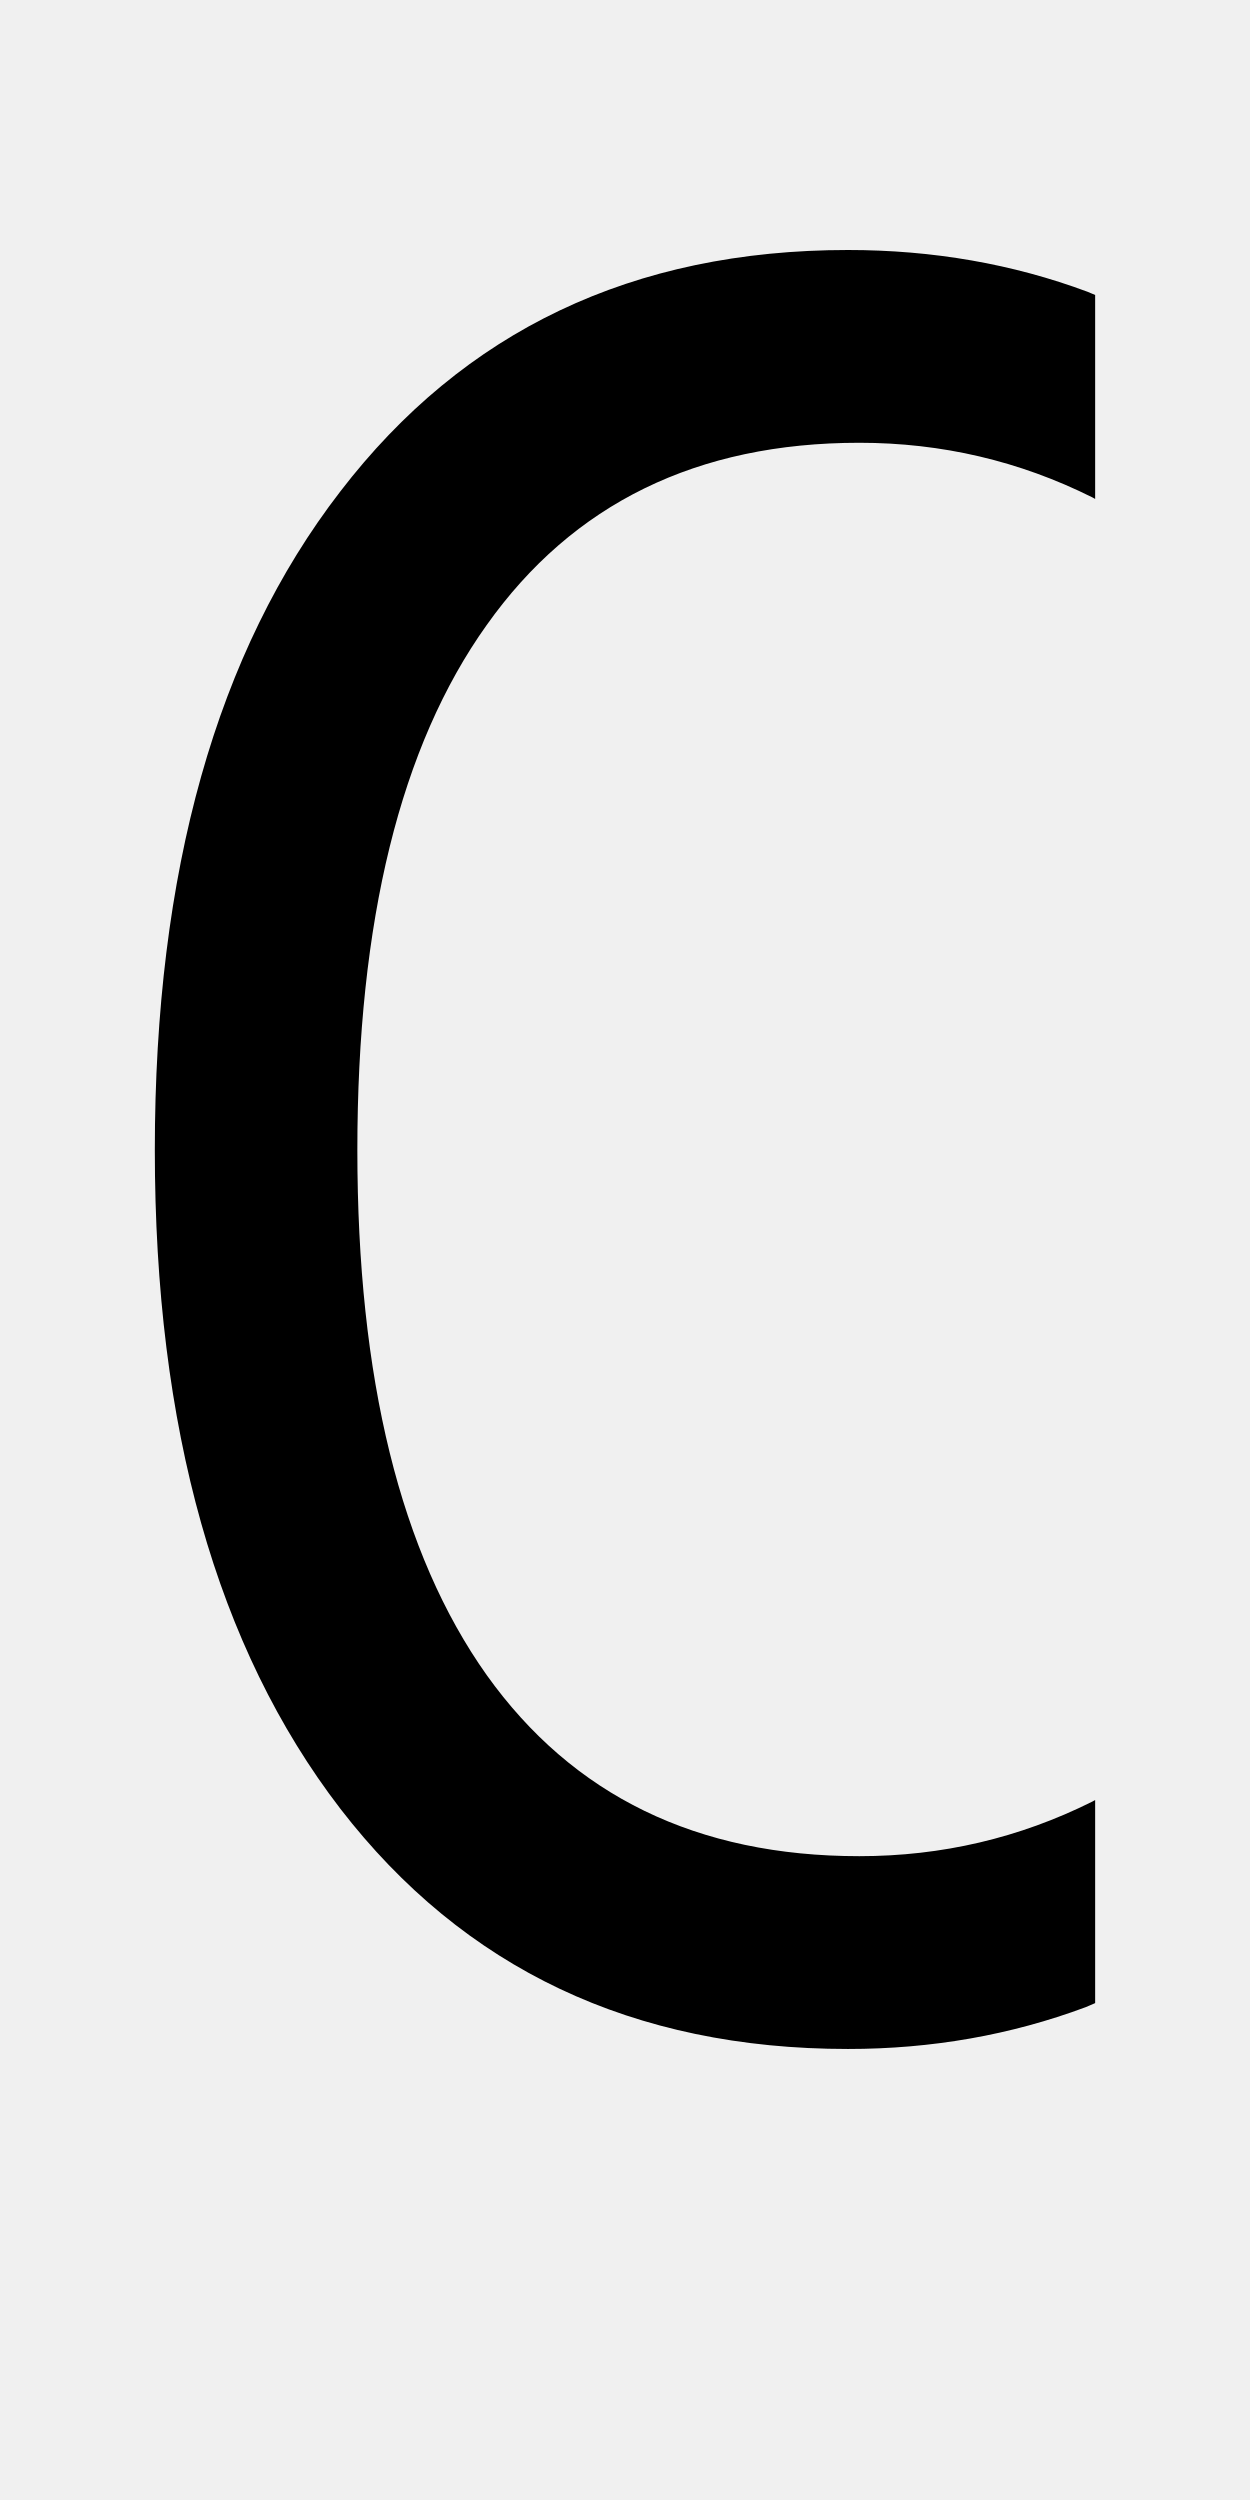
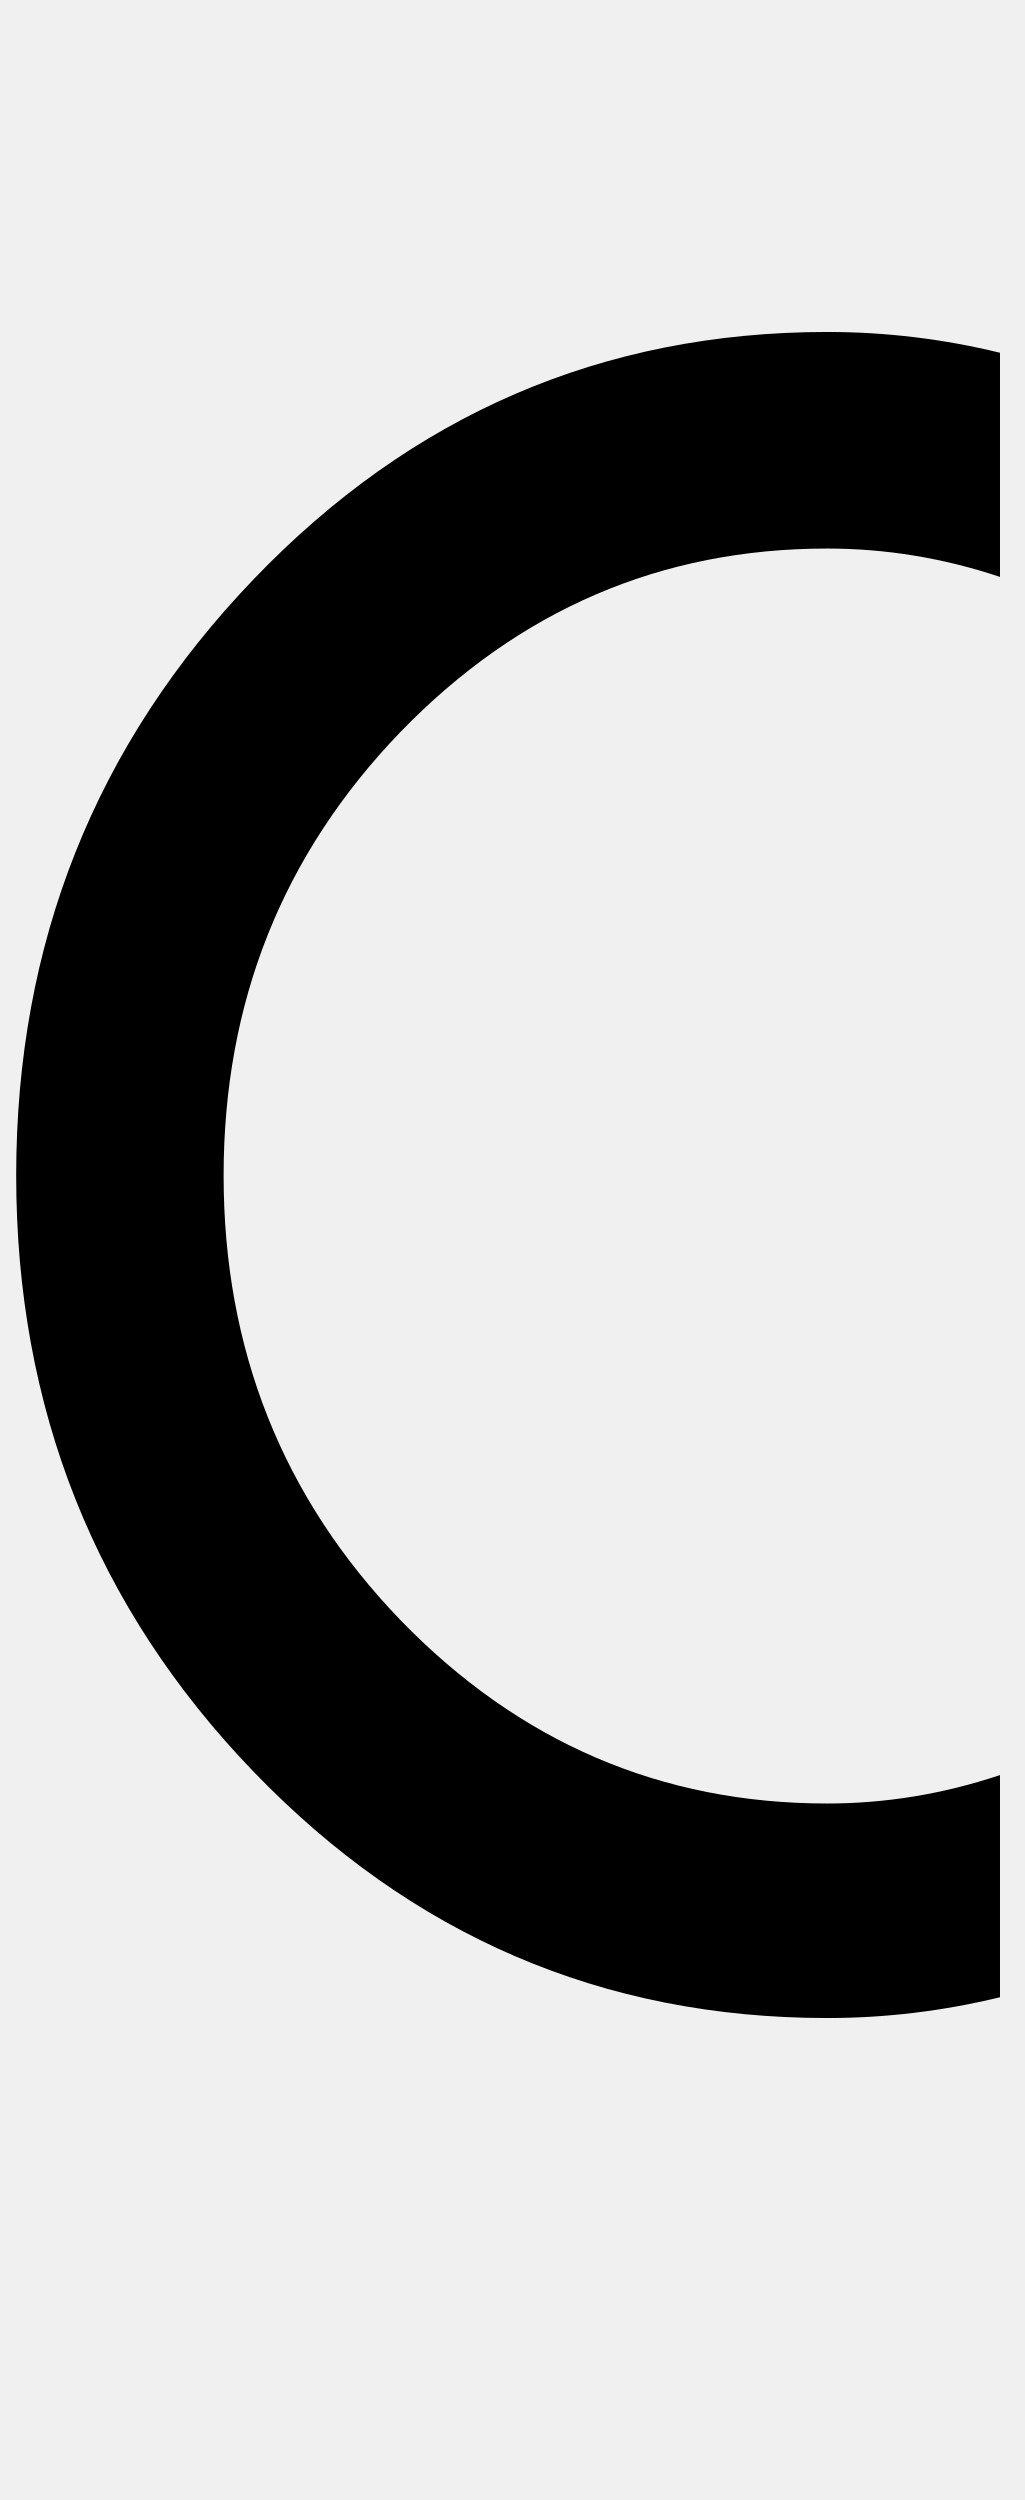
- <svg xmlns="http://www.w3.org/2000/svg" version="1.1" width="50" height="100" id="svg4460">
+ <svg xmlns="http://www.w3.org/2000/svg" version="1.1" width="41" height="100" id="svg4460">
  <defs id="defs4462" />
  <g aria-label="C" id="text3215" style="font-size:32px;line-height:1.25" transform="translate(-37.75,-4)">
-     <path id="path4375" d="m 71.668,14 c -8.595,0 -15.364,3.221 -20.309,9.663 -4.944,6.411 -7.416,15.191 -7.416,26.34 0,11.118 2.472,19.898 7.416,26.34 4.944,6.411 11.714,9.616 20.309,9.616 3.347,0 6.516,-0.557 9.508,-1.672 0.129,-0.048 0.252,-0.113 0.38,-0.163 V 76 c -0.038,0.019 -0.076,0.045 -0.114,0.064 -2.916,1.456 -6.022,2.183 -9.318,2.183 -6.491,0 -11.46,-2.416 -14.908,-7.247 -3.448,-4.862 -5.172,-11.862 -5.172,-20.998 0,-9.167 1.724,-16.166 5.172,-20.998 3.448,-4.862 8.418,-7.293 14.908,-7.293 3.296,0 6.402,0.728 9.318,2.183 0.039,0.019 0.076,0.045 0.114,0.064 v -8.159 c -0.103,-0.038 -0.201,-0.091 -0.304,-0.128 C 78.26,14.557 75.066,14 71.668,14 Z" style="stroke-width:2.69" />
+     <g aria-label="A" id="text5282" transform="matrix(1.629091,0,0,2.829203,-41.00273,-68.77696)">
+       <path id="path456" style="font-weight:bold;font-size:12.7px;line-height:1;font-family:'Caviar Dreams';-inkscape-font-specification:'Caviar Dreams Bold';text-align:center;text-anchor:middle;fill:#000000;stroke:#ffffff;stroke-width:0;stroke-linecap:round" d="m 68.652,30.417 c -5.509,0 -10.205,1.166 -14.088,3.499 -3.884,2.333 -5.825,5.142 -5.825,8.427 0,3.295 1.942,6.104 5.825,8.427 3.884,2.323 8.58,3.485 14.088,3.485 1.436,0 2.849,-0.099 4.243,-0.294 v -3.141 c -1.393,0.268 -2.808,0.402 -4.243,0.402 -4.079,0 -7.572,-0.865 -10.481,-2.595 -2.892,-1.73 -4.339,-3.825 -4.339,-6.284 0,-2.449 1.446,-4.539 4.339,-6.269 2.909,-1.73 6.402,-2.595 10.481,-2.595 1.435,0 2.85,0.133 4.243,0.401 v -3.169 c -1.394,-0.196 -2.808,-0.294 -4.243,-0.294 z" />
+     </g>
  </g>
</svg>
